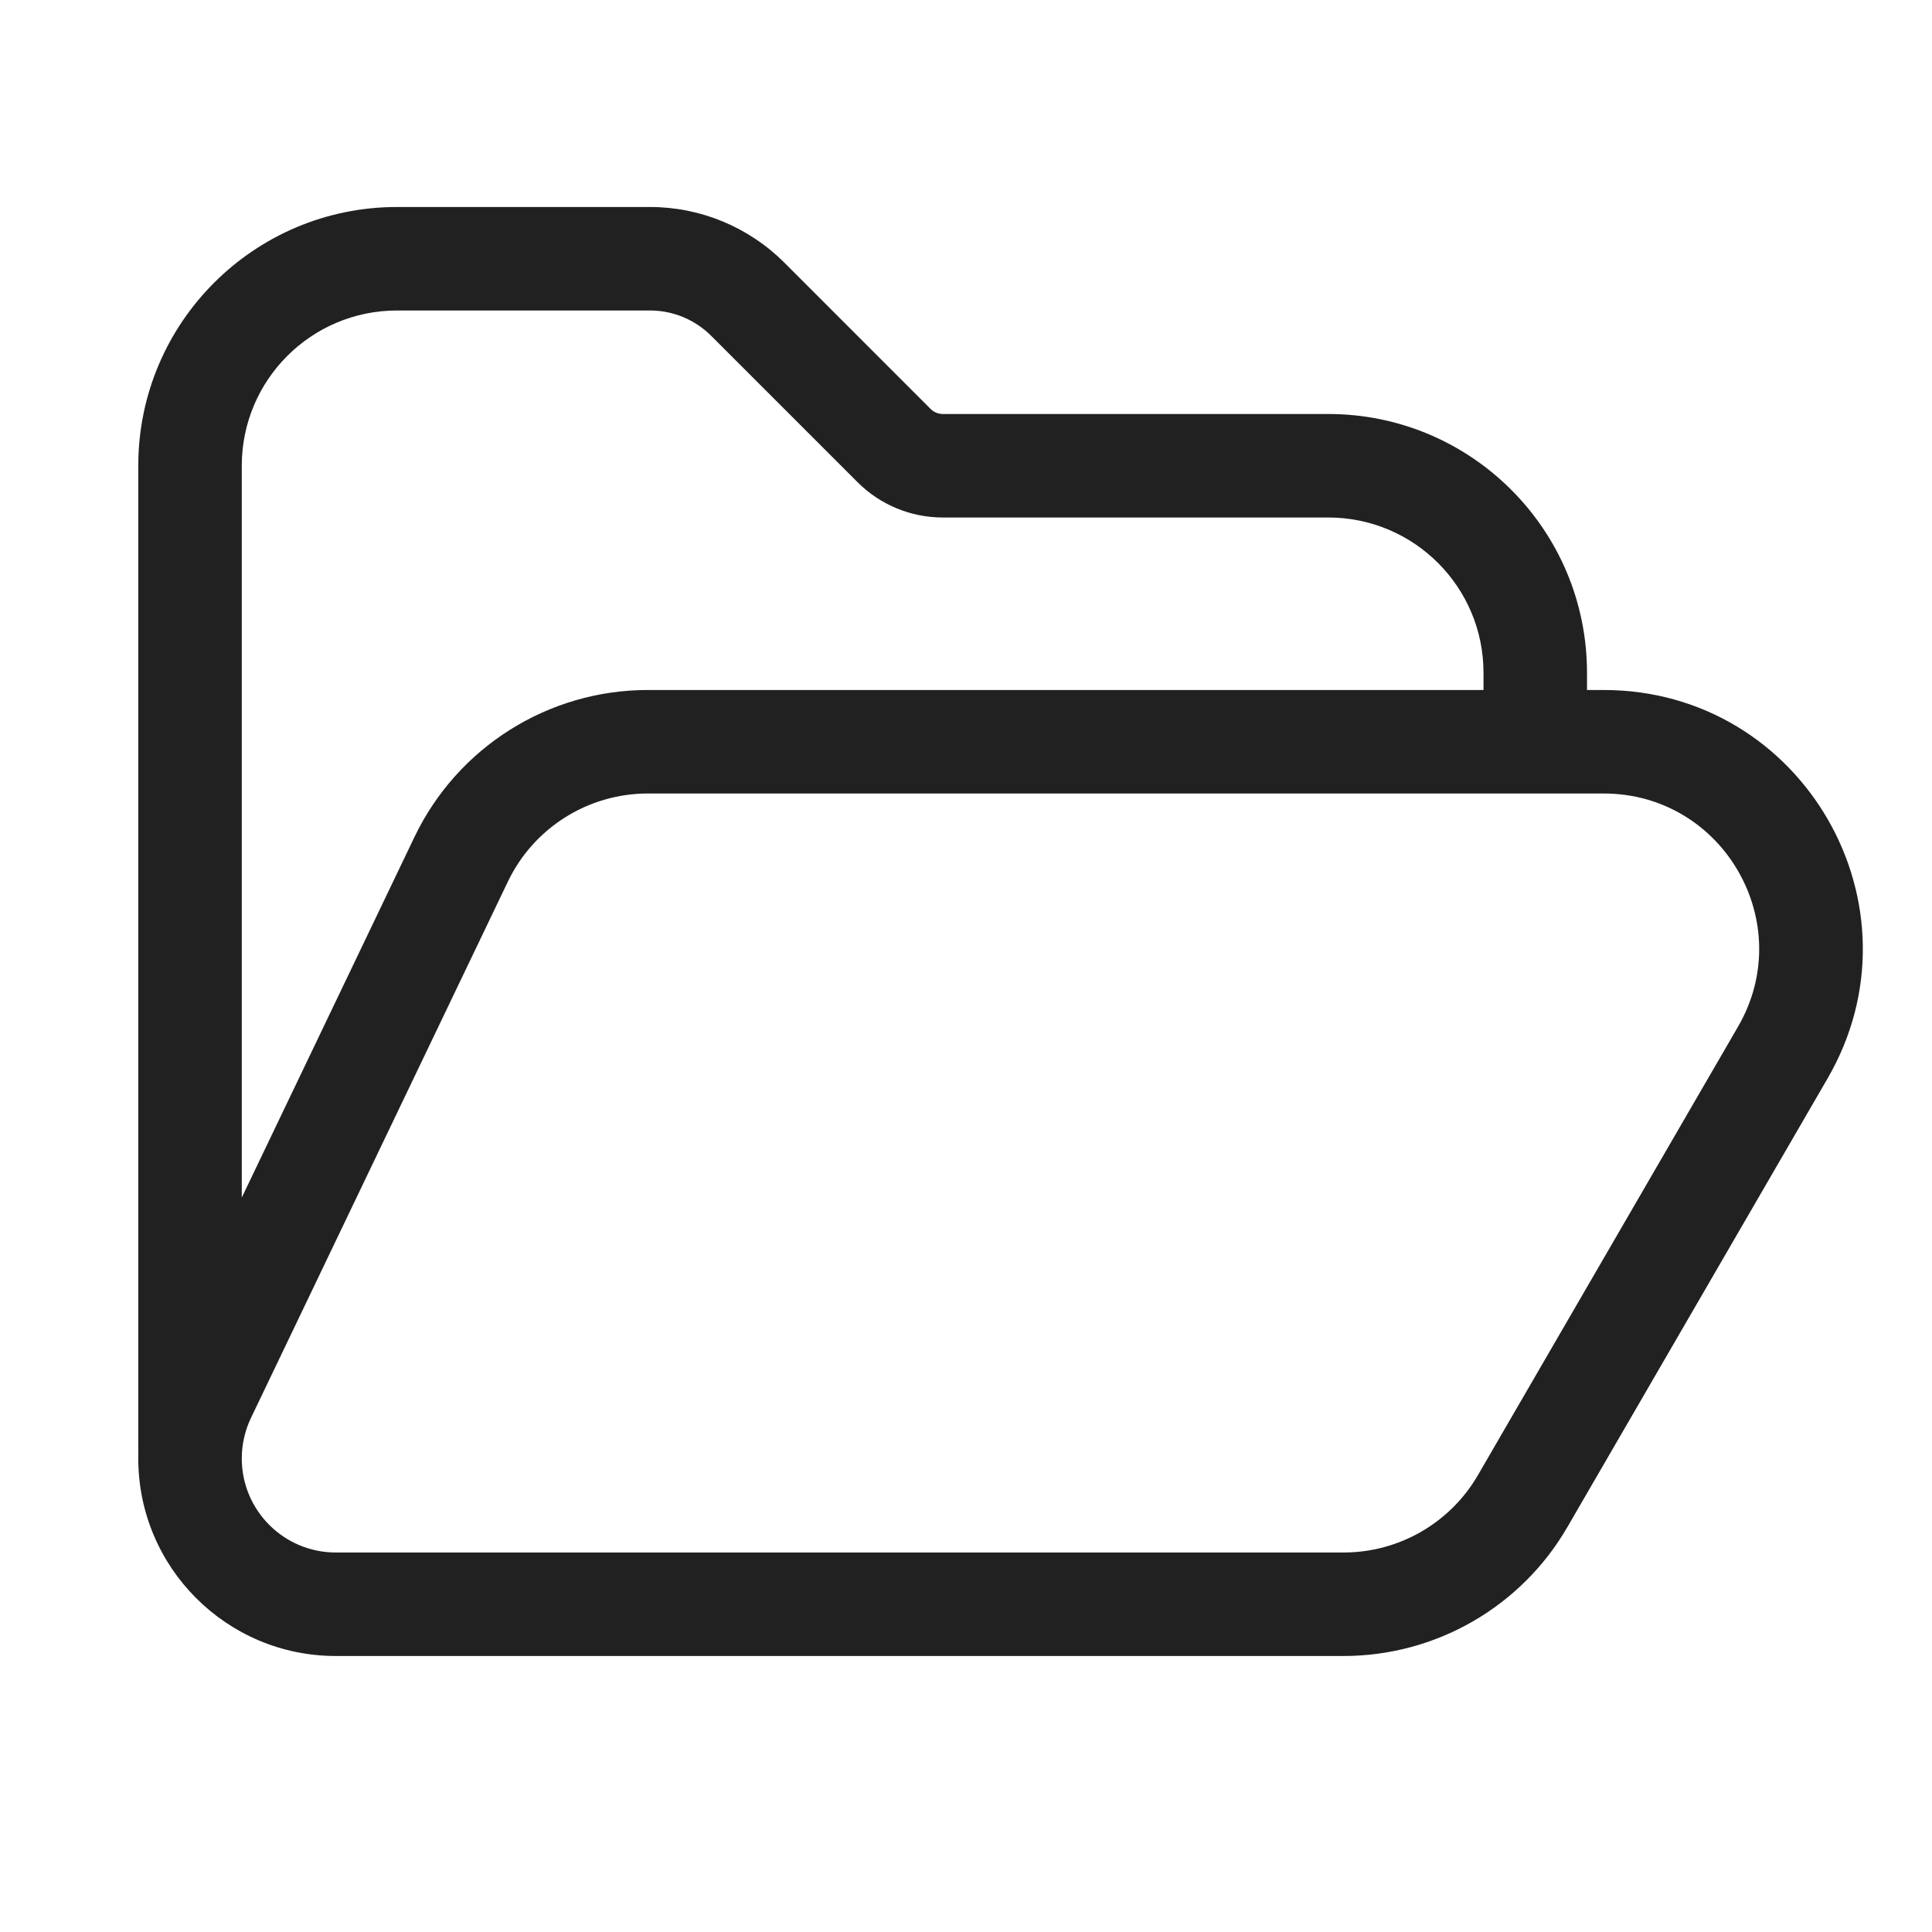
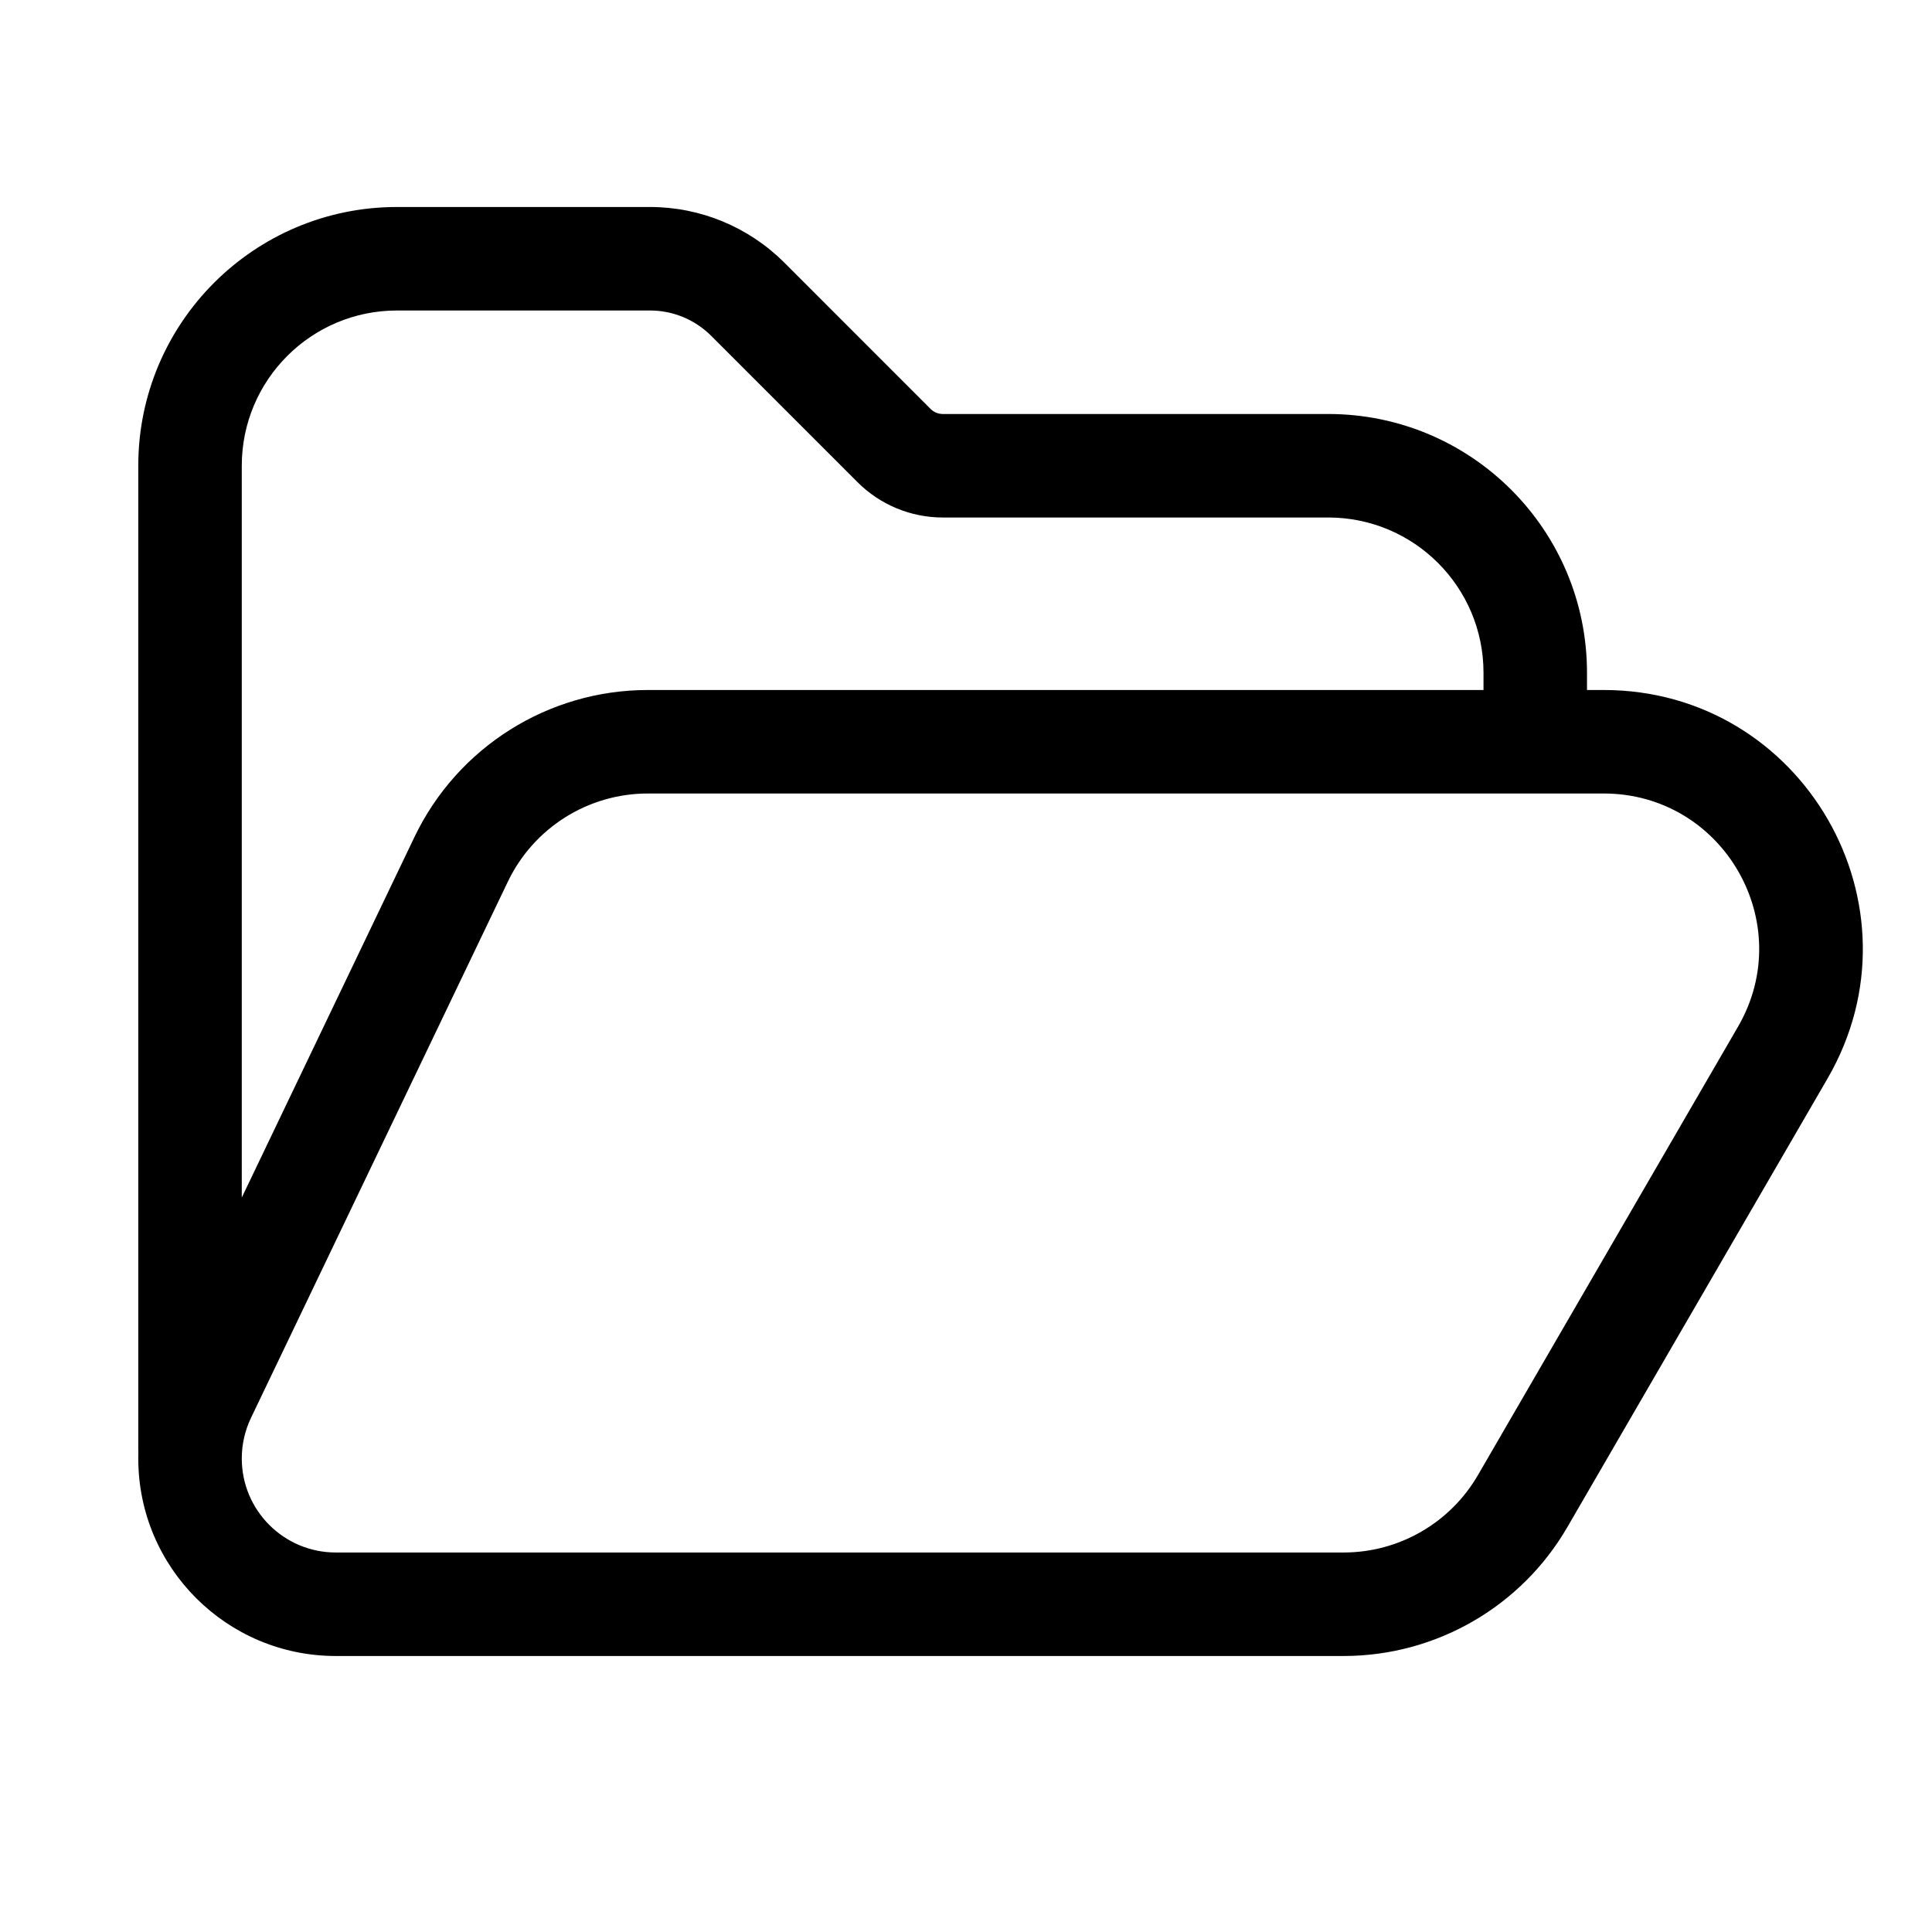
<svg xmlns="http://www.w3.org/2000/svg" width="28" height="28" viewBox="0 0 28 28" fill="none">
-   <path d="M5.754 3C3.683 3 2.004 4.679 2.004 6.75V21C2.004 21.016 2.004 21.031 2.005 21.047C2.004 21.077 2.004 21.107 2.004 21.137C2.004 22.718 3.286 24 4.867 24H19.472C20.809 24 22.046 23.288 22.716 22.131L26.486 15.631C27.936 13.131 26.132 10 23.242 10H23V9.75C23 7.679 21.322 6 19.25 6H13.664C13.598 6 13.534 5.974 13.487 5.927L11.366 3.805C10.85 3.29 10.151 3 9.422 3H5.754ZM21.5 10H9.389C7.946 10 6.631 10.828 6.007 12.13L3.504 17.356V6.75C3.504 5.507 4.511 4.5 5.754 4.5H9.422C9.753 4.5 10.071 4.632 10.306 4.866L12.427 6.987C12.755 7.316 13.2 7.5 13.664 7.5H19.25C20.493 7.5 21.5 8.507 21.5 9.75V10ZM19.472 22.5H4.867C4.114 22.5 3.504 21.89 3.504 21.137C3.504 20.933 3.55 20.732 3.638 20.548L7.36 12.778C7.734 11.997 8.523 11.5 9.389 11.5H23.242C24.976 11.5 26.058 13.379 25.189 14.879L21.419 21.379C21.016 22.073 20.275 22.5 19.472 22.5Z" fill="#212121" />
+   <path d="M5.754 3C3.683 3 2.004 4.679 2.004 6.75V21C2.004 21.016 2.004 21.031 2.005 21.047C2.004 21.077 2.004 21.107 2.004 21.137C2.004 22.718 3.286 24 4.867 24H19.472C20.809 24 22.046 23.288 22.716 22.131L26.486 15.631C27.936 13.131 26.132 10 23.242 10H23V9.75C23 7.679 21.322 6 19.25 6H13.664C13.598 6 13.534 5.974 13.487 5.927L11.366 3.805C10.85 3.29 10.151 3 9.422 3H5.754ZM21.5 10H9.389C7.946 10 6.631 10.828 6.007 12.13L3.504 17.356V6.75C3.504 5.507 4.511 4.5 5.754 4.5H9.422C9.753 4.5 10.071 4.632 10.306 4.866L12.427 6.987C12.755 7.316 13.2 7.5 13.664 7.5H19.25C20.493 7.5 21.5 8.507 21.5 9.75V10ZM19.472 22.5H4.867C4.114 22.5 3.504 21.89 3.504 21.137C3.504 20.933 3.55 20.732 3.638 20.548L7.36 12.778C7.734 11.997 8.523 11.5 9.389 11.5H23.242C24.976 11.5 26.058 13.379 25.189 14.879L21.419 21.379C21.016 22.073 20.275 22.5 19.472 22.5Z" fill="currentColor" />
</svg>
